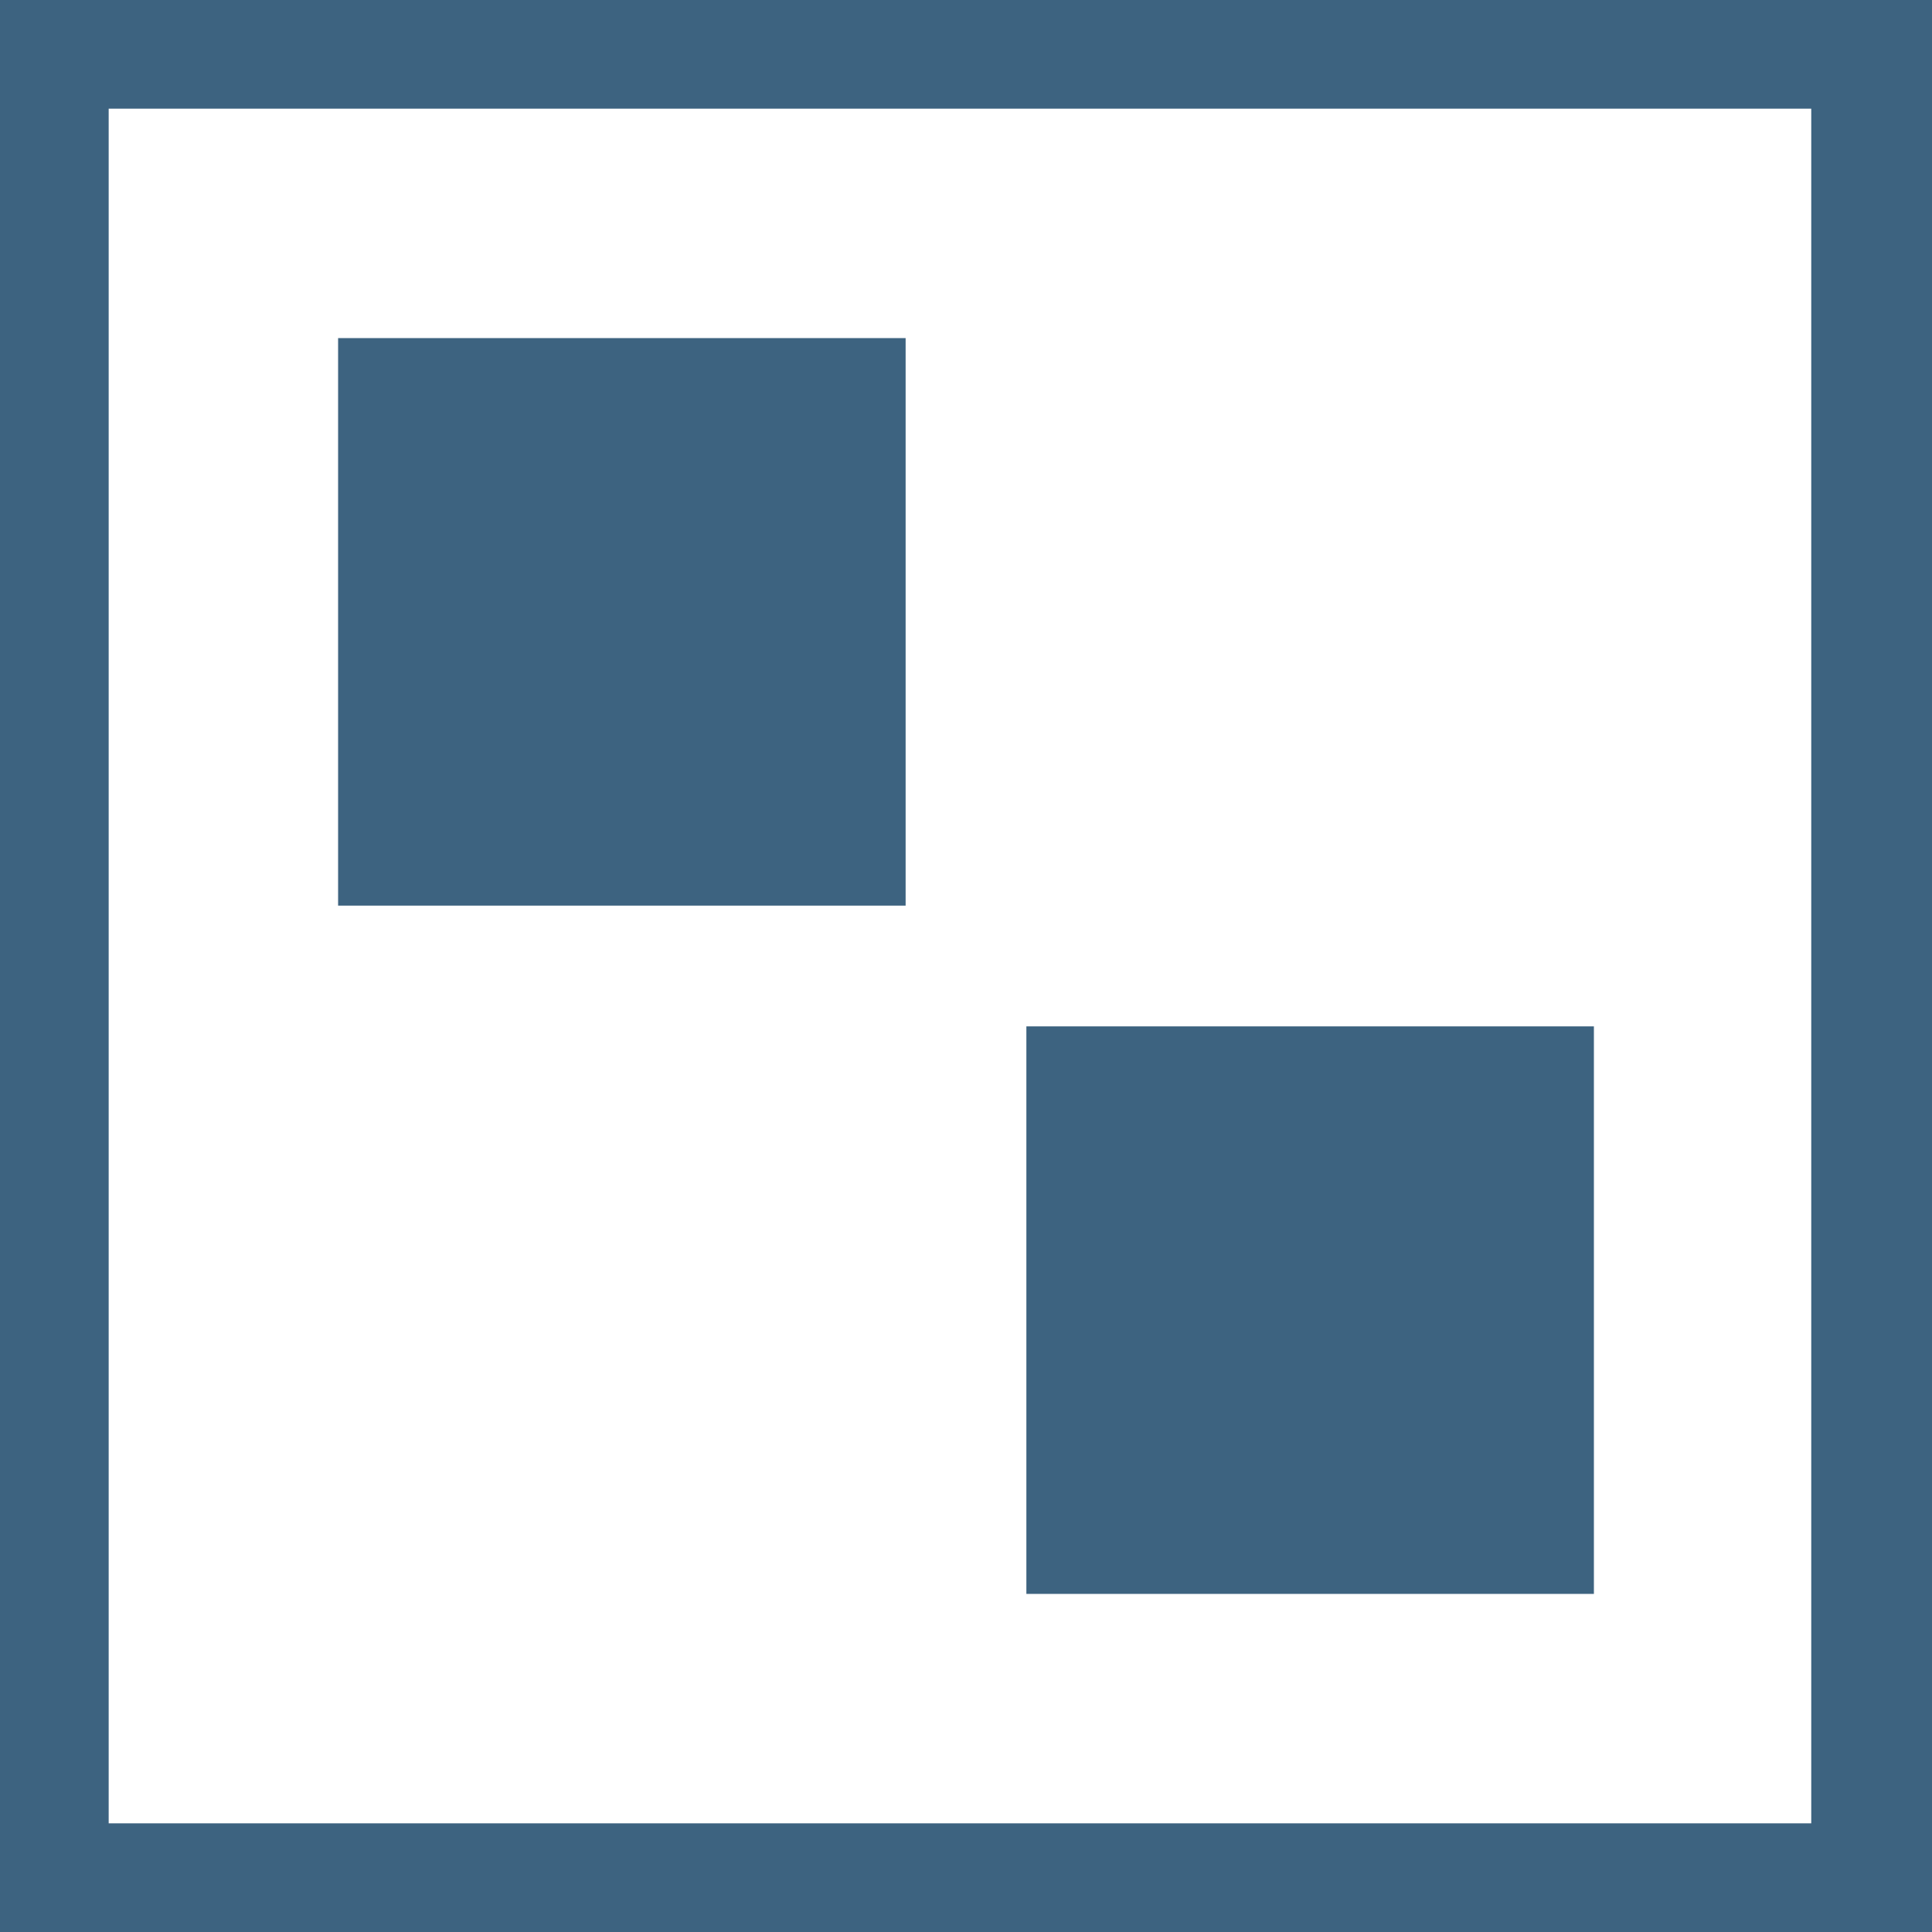
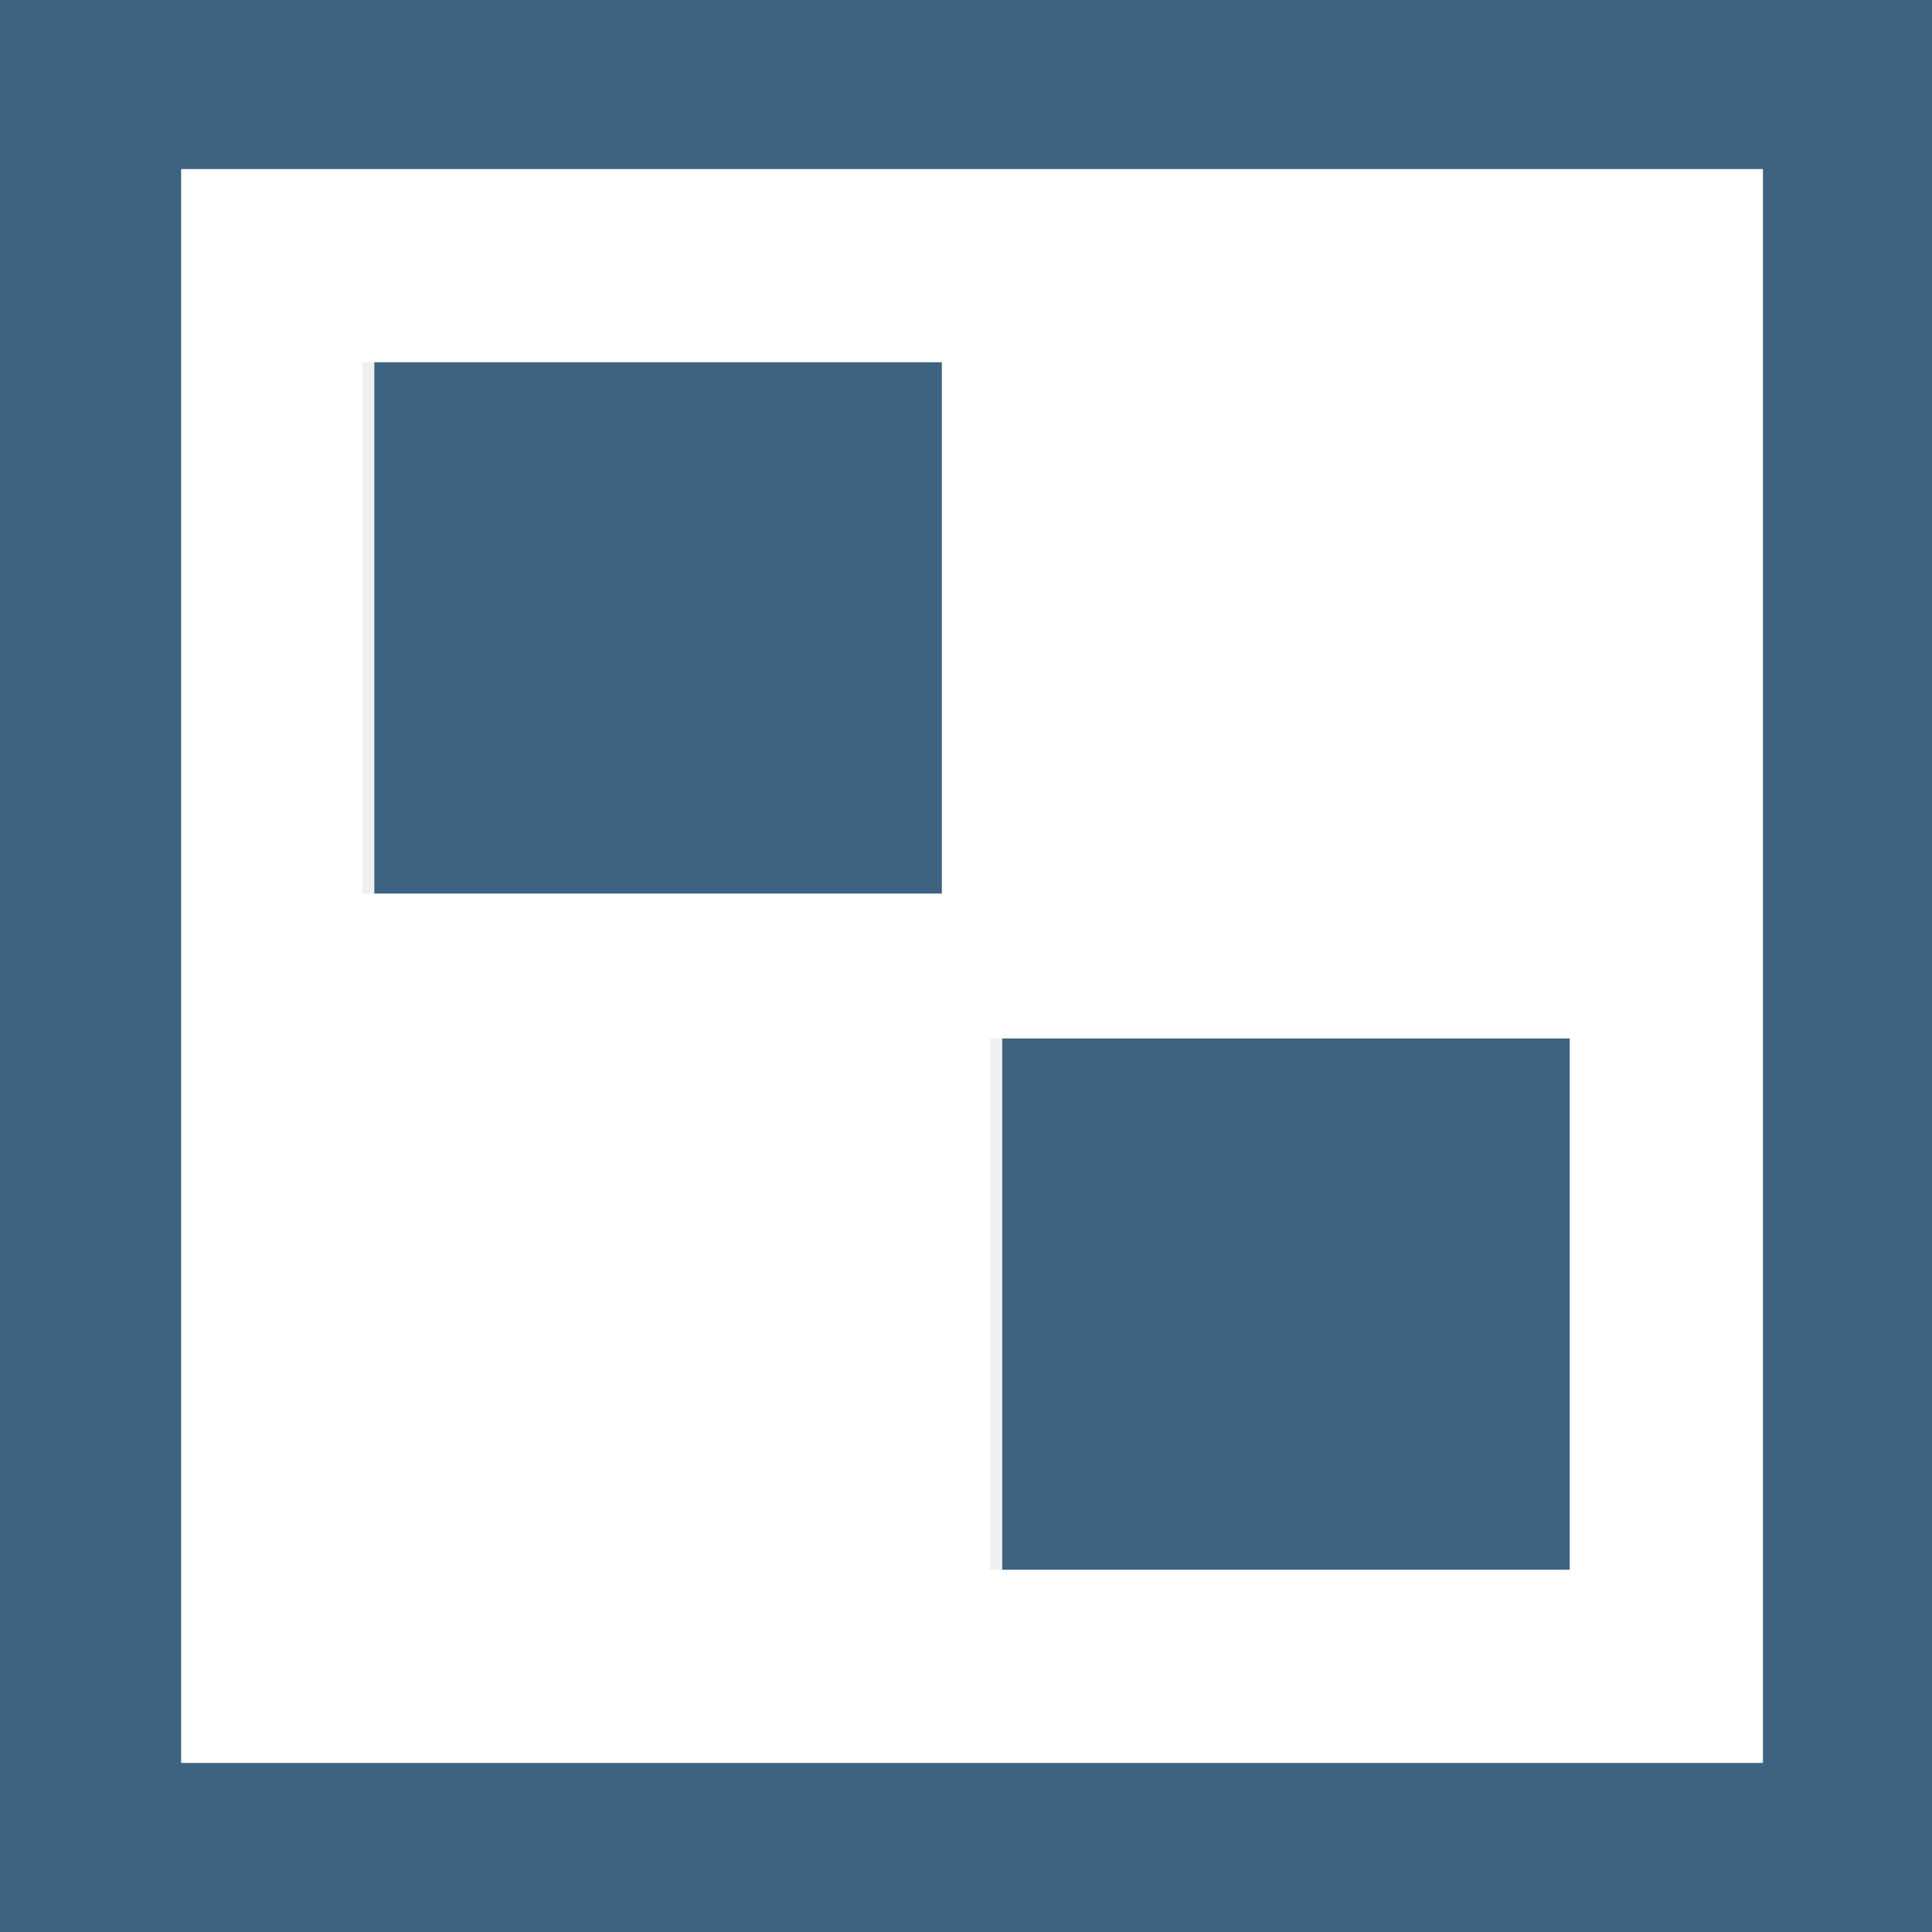
- <svg xmlns="http://www.w3.org/2000/svg" version="1.1" x="0px" y="0px" viewBox="0 0 16 16" enable-background="new 0 0 16 16" xml:space="preserve">
-   <g id="Layer_2">
-     <g id="Layer_2_1_">
-       <rect fill="none" width="16" height="16" />
-     </g>
-   </g>
-   <g id="art">
-     <g>
-       <rect x="0.4" y="0.7" fill="#FFFFFF" width="15.3" height="14.6" />
-       <path fill="#3D6380" d="M16,16H0V0h16V16z M0.9,15.1h14.1V0.9H0.9V15.1z" />
-       <rect x="2.8" y="2.8" fill="#3D6380" width="4.7" height="4.7" />
-       <rect x="8.5" y="8.5" fill="#3D6380" width="4.7" height="4.7" />
-     </g>
+ <svg xmlns="http://www.w3.org/2000/svg" version="1.1" id="Layer_1" x="0px" y="0px" viewBox="13 13 16 16" enable-background="new 13 13 16 16" xml:space="preserve">
+   <g>
+     <path fill="#FFFFFF" d="M14.5,14.4v13.2h13.1V14.4H14.5z M20.7,20.4h-4.7V16h4.7V20.4z M25.9,26h-4.7v-4.4h4.7V26z" />
+     <path fill="#3D6380" d="M29,13.1V13H13v0.1l0,0V29h16V13.1L29,13.1z M14.5,27.6V14.4h13.1v13.2H14.5z" />
+     <rect x="16.1" y="16" fill="#3D6380" width="4.7" height="4.4" />
+     <rect x="21.3" y="21.6" fill="#3D6380" width="4.7" height="4.4" />
  </g>
</svg>
